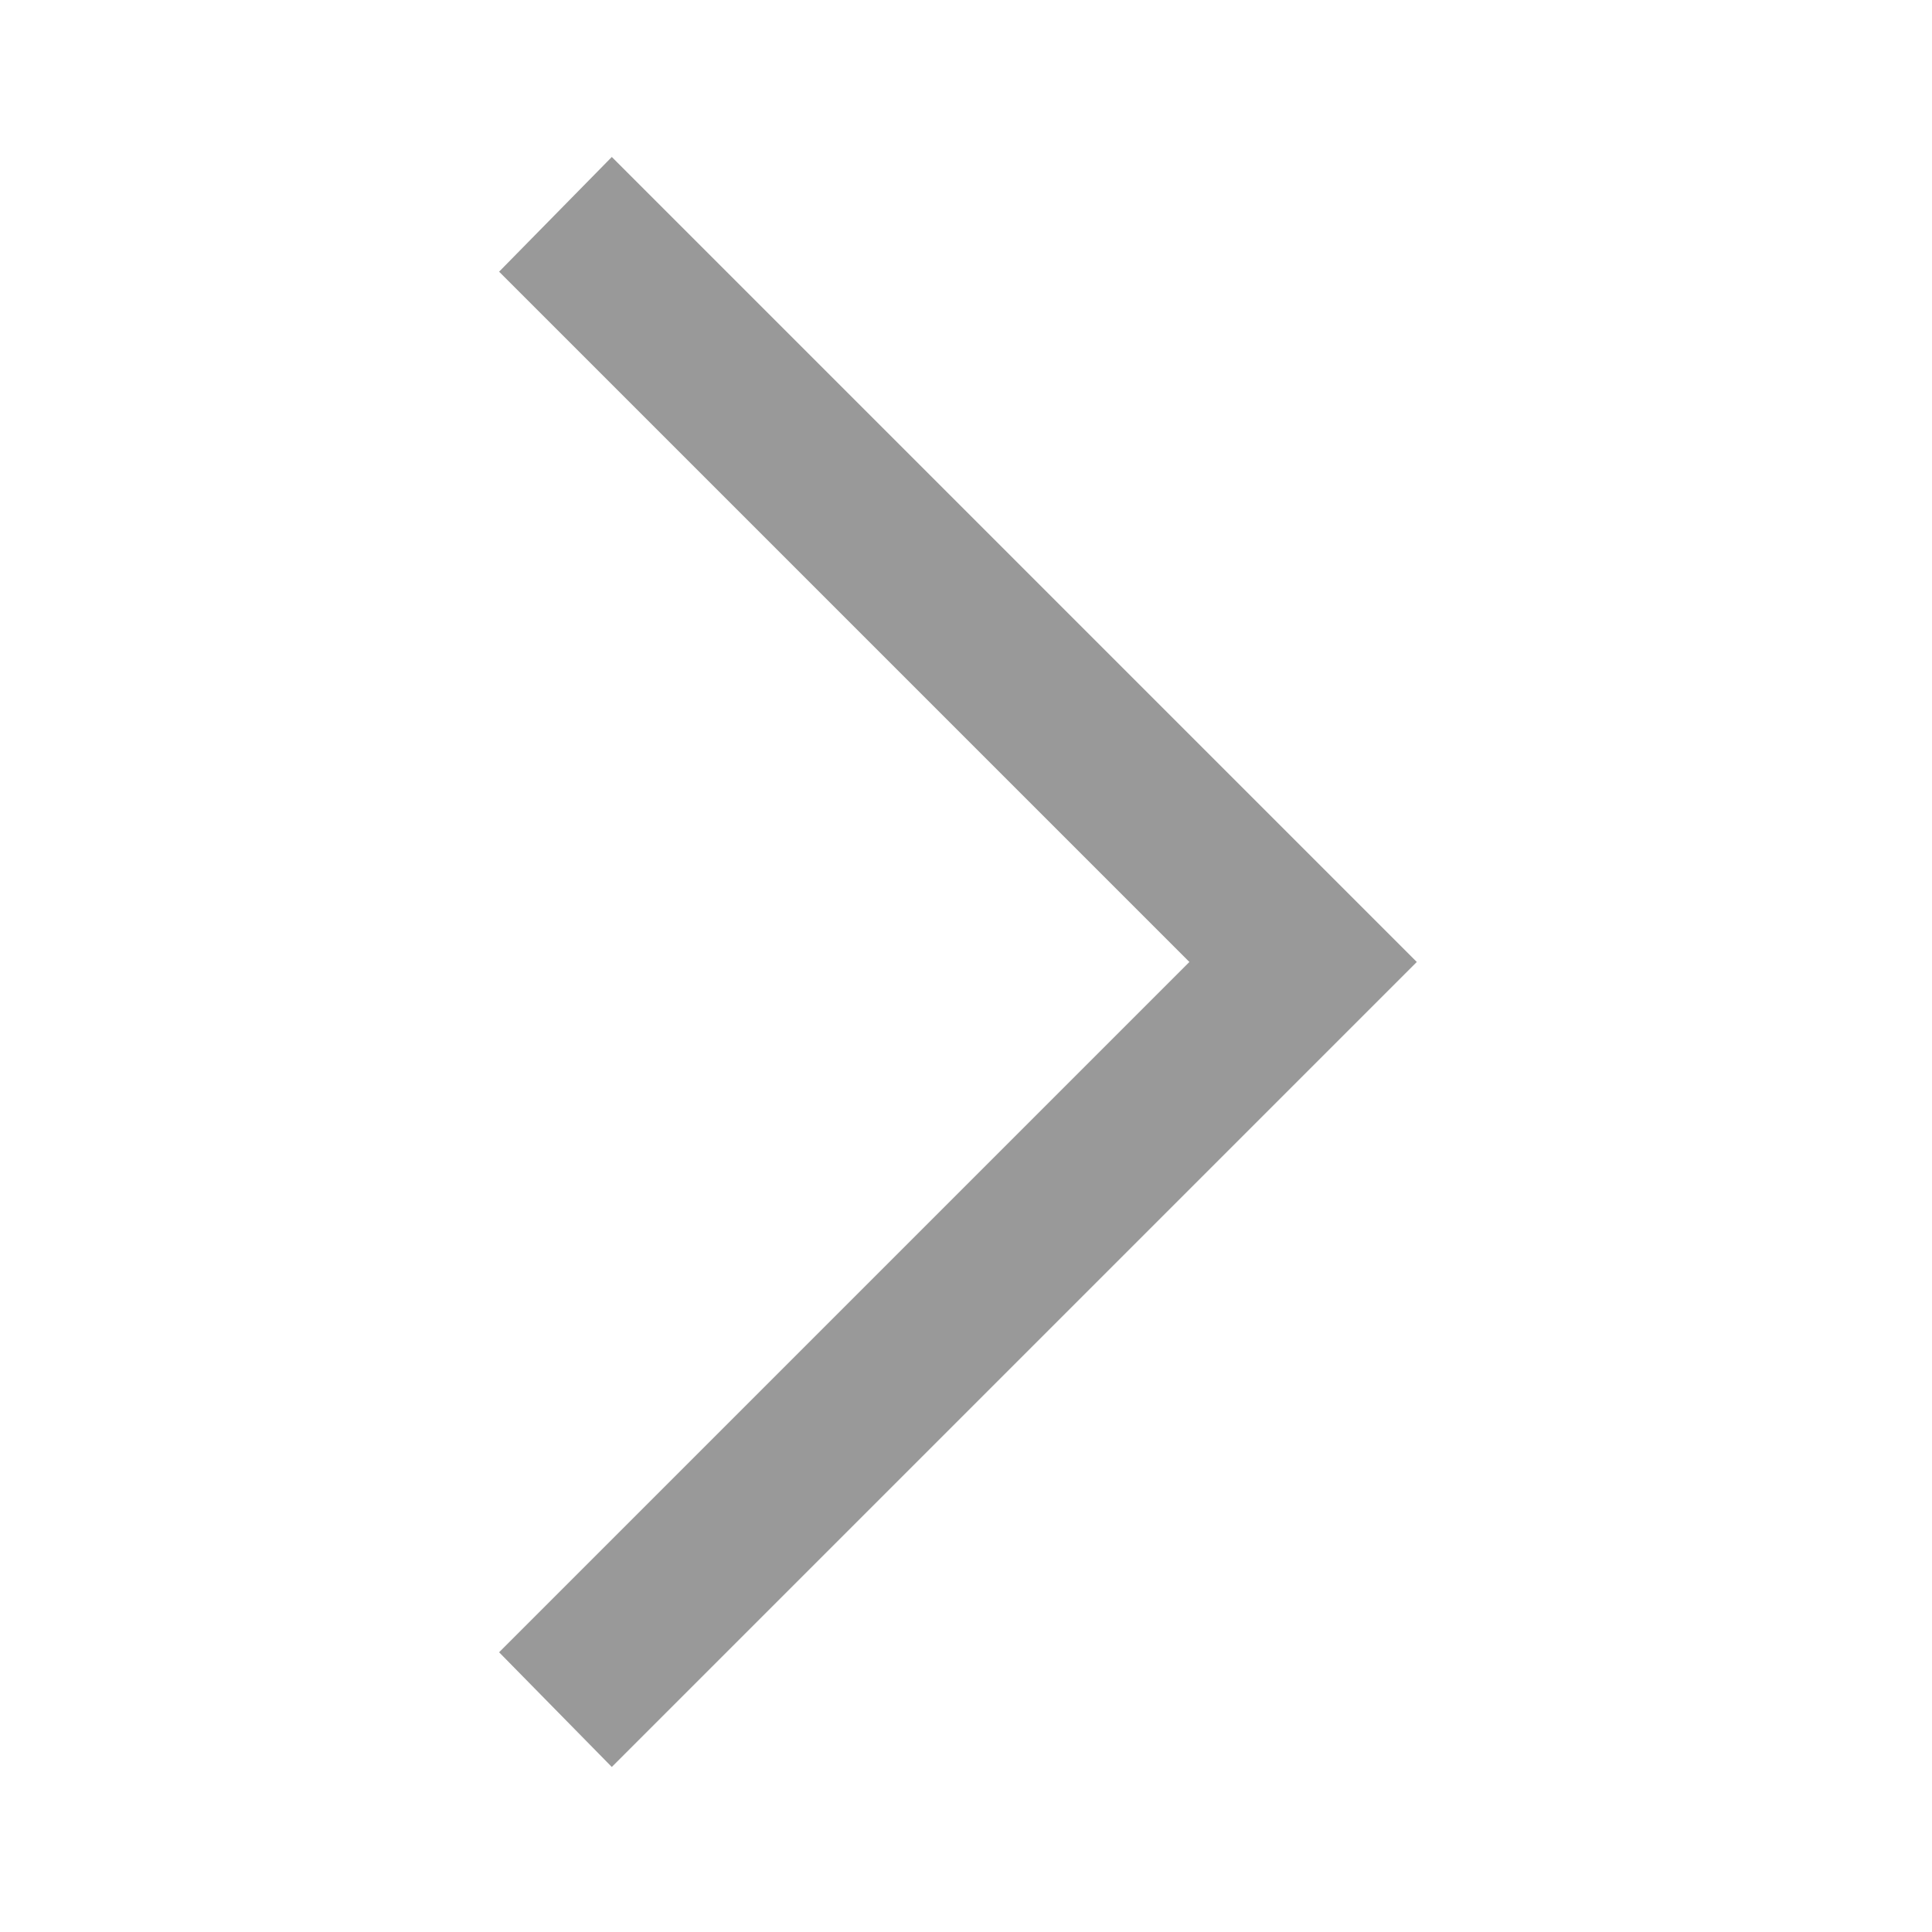
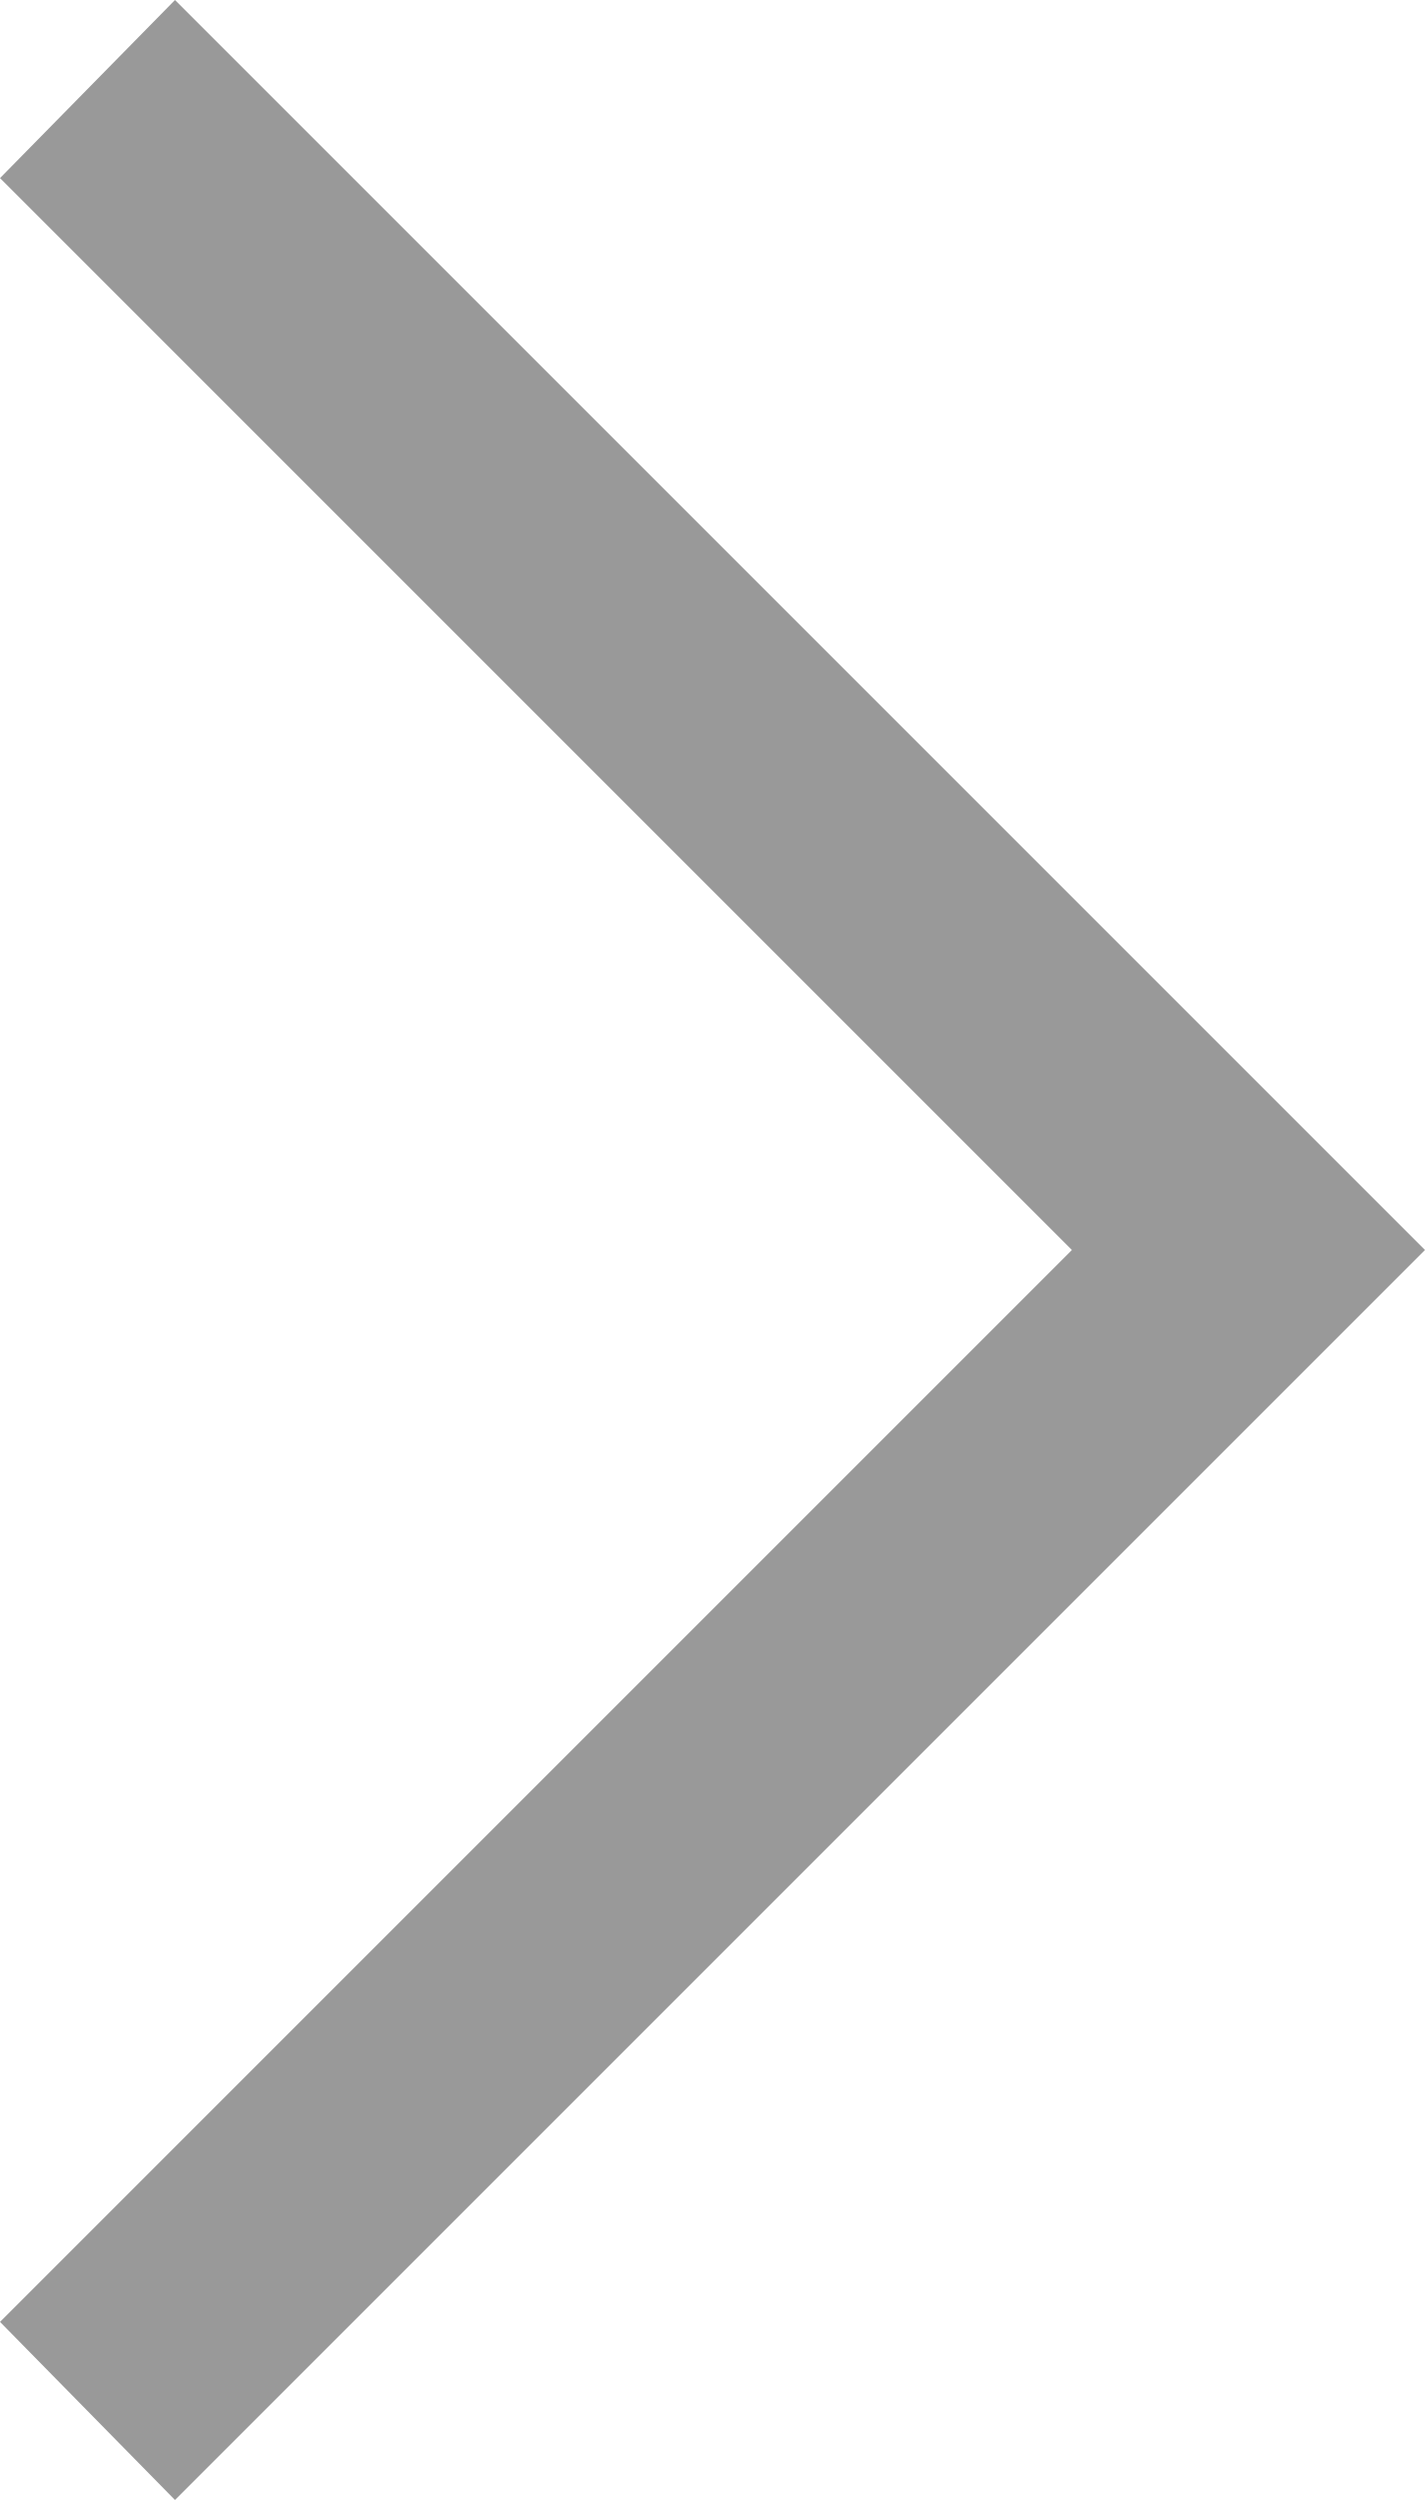
- <svg xmlns="http://www.w3.org/2000/svg" height="48" width="48" version="1.1" id="svg4">
+ <svg xmlns="http://www.w3.org/2000/svg" height="40" width="22.8" version="1.1" id="svg4">
  <defs id="defs8" />
-   <path d="m15.2 43.9-2.8-2.85L29.55 23.9 12.4 6.75l2.8-2.85 20 20Z" id="path2" style="fill:#999999" />
+   <path d="M 2.8,40 0,37.15 17.15,20 0,2.85 2.8,0 l 20,20 z" id="path2" style="fill:#999999" />
</svg>
